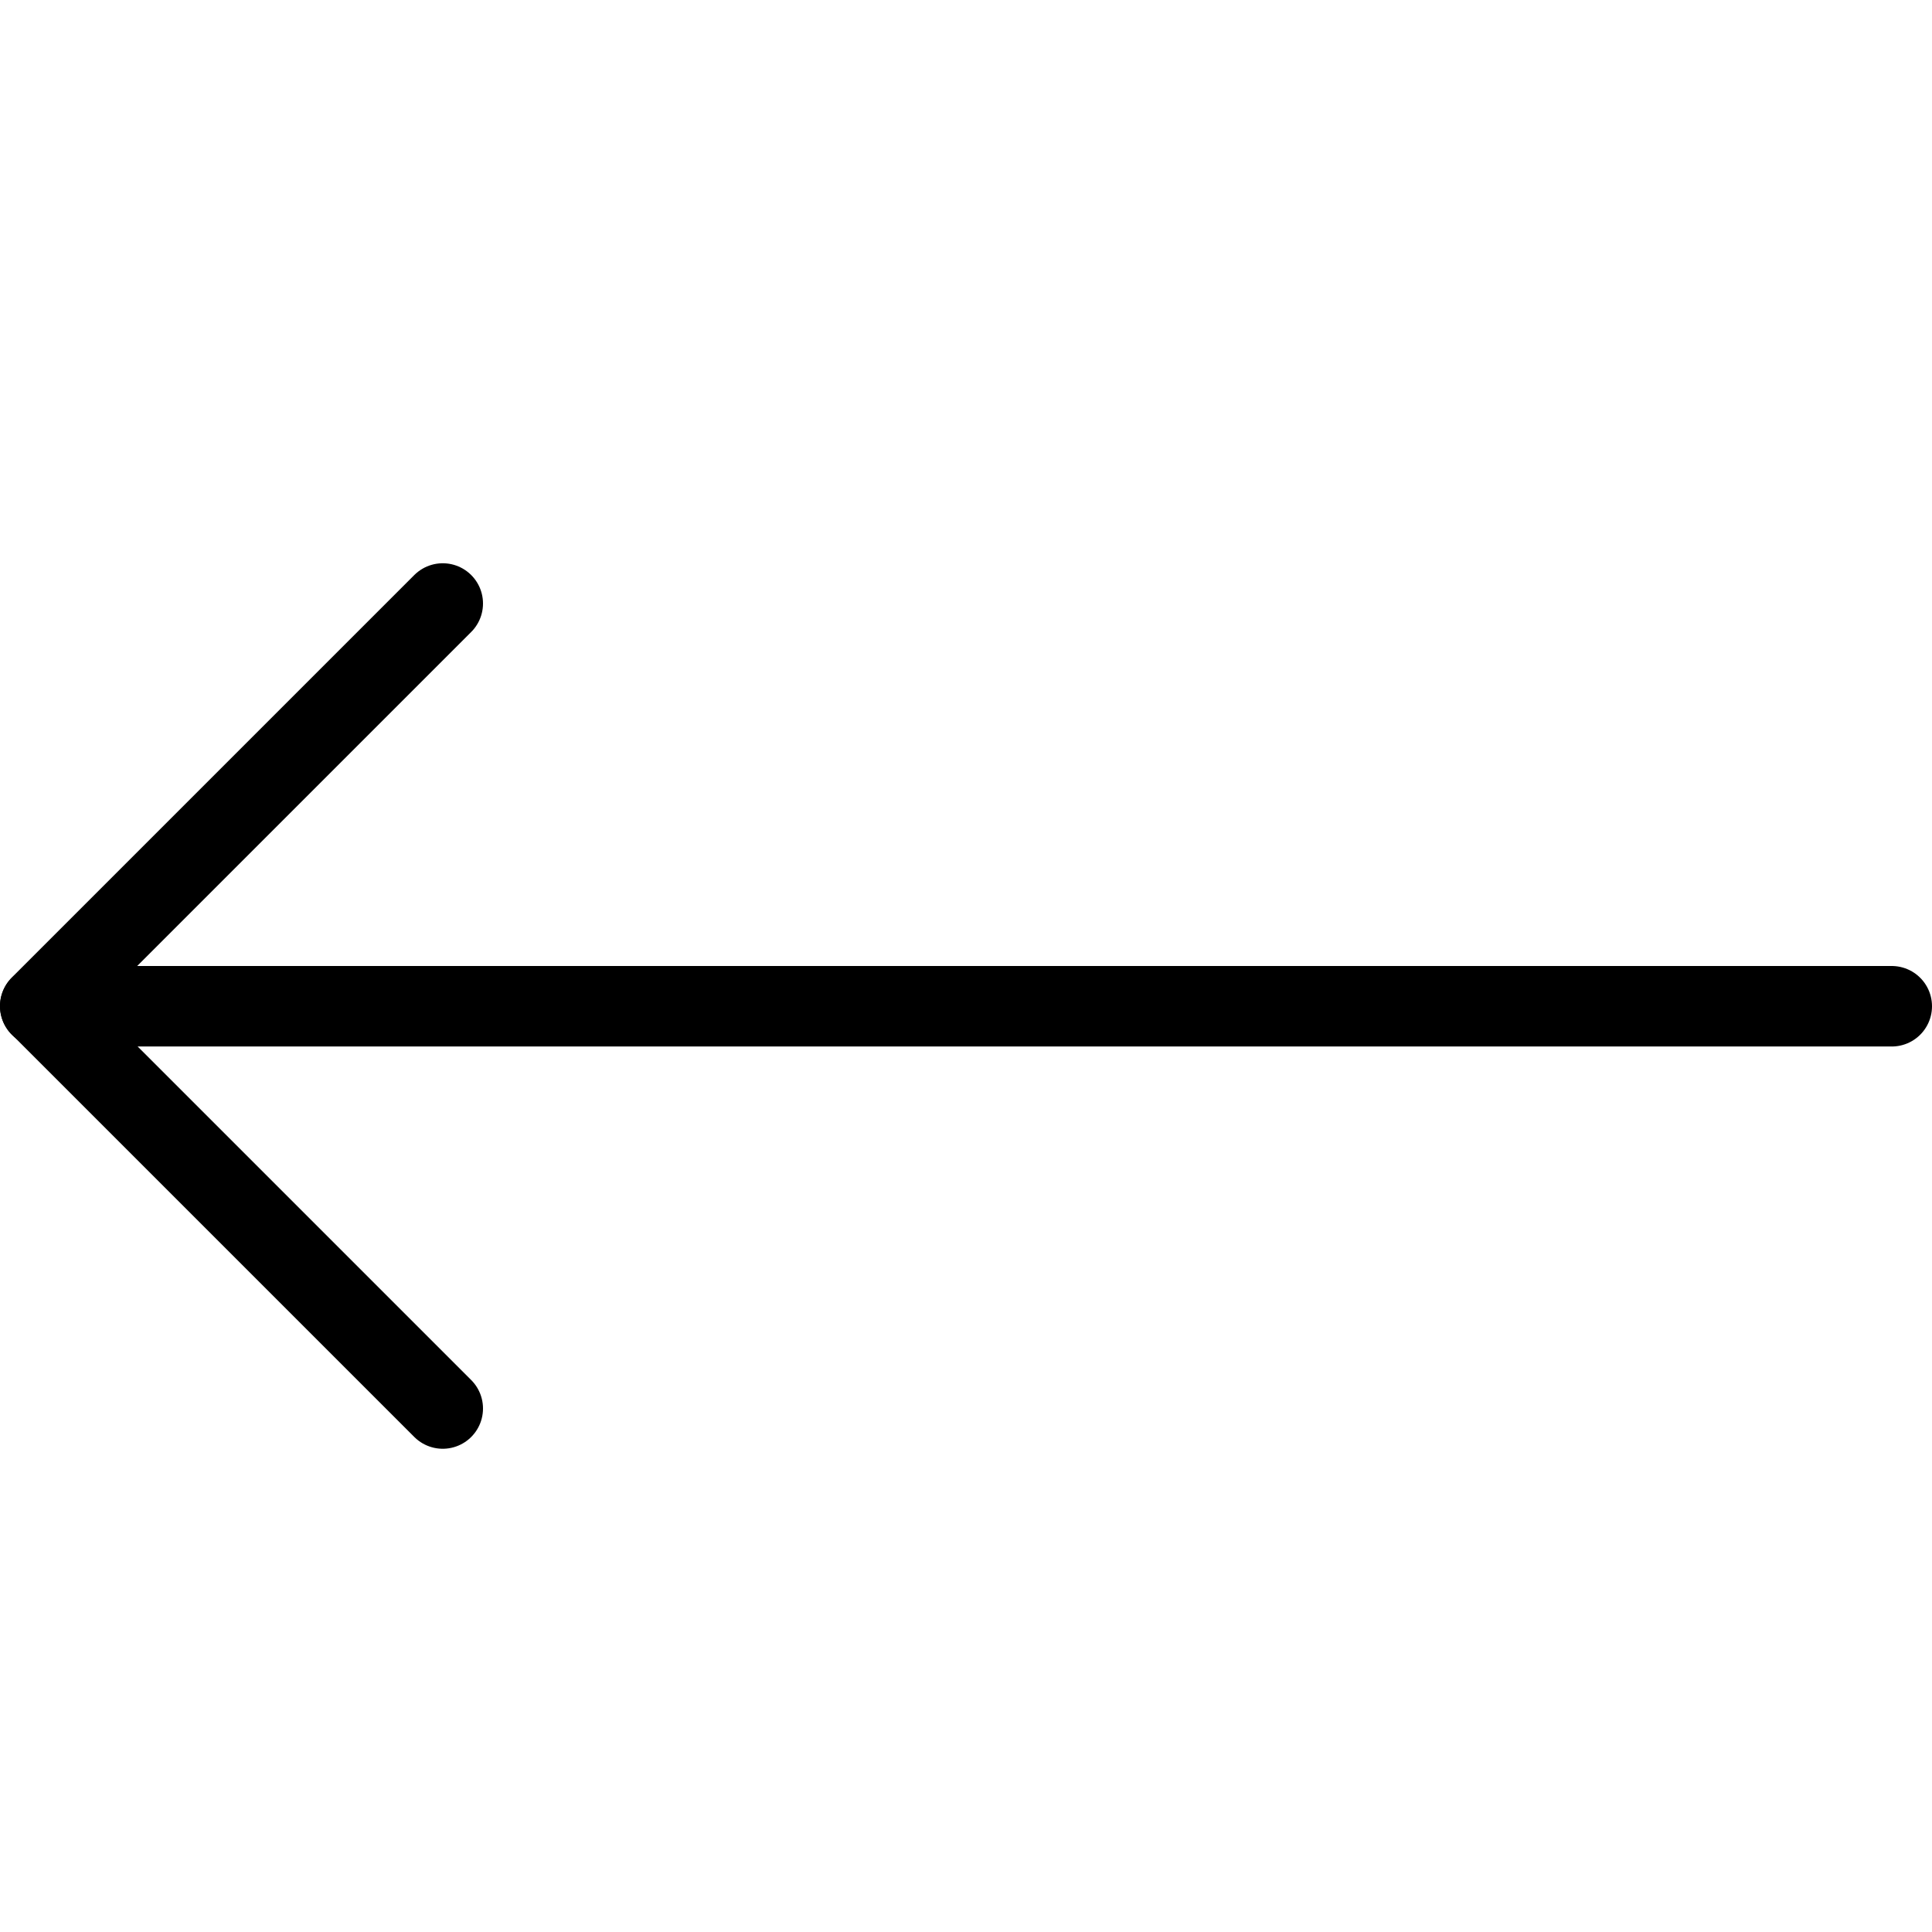
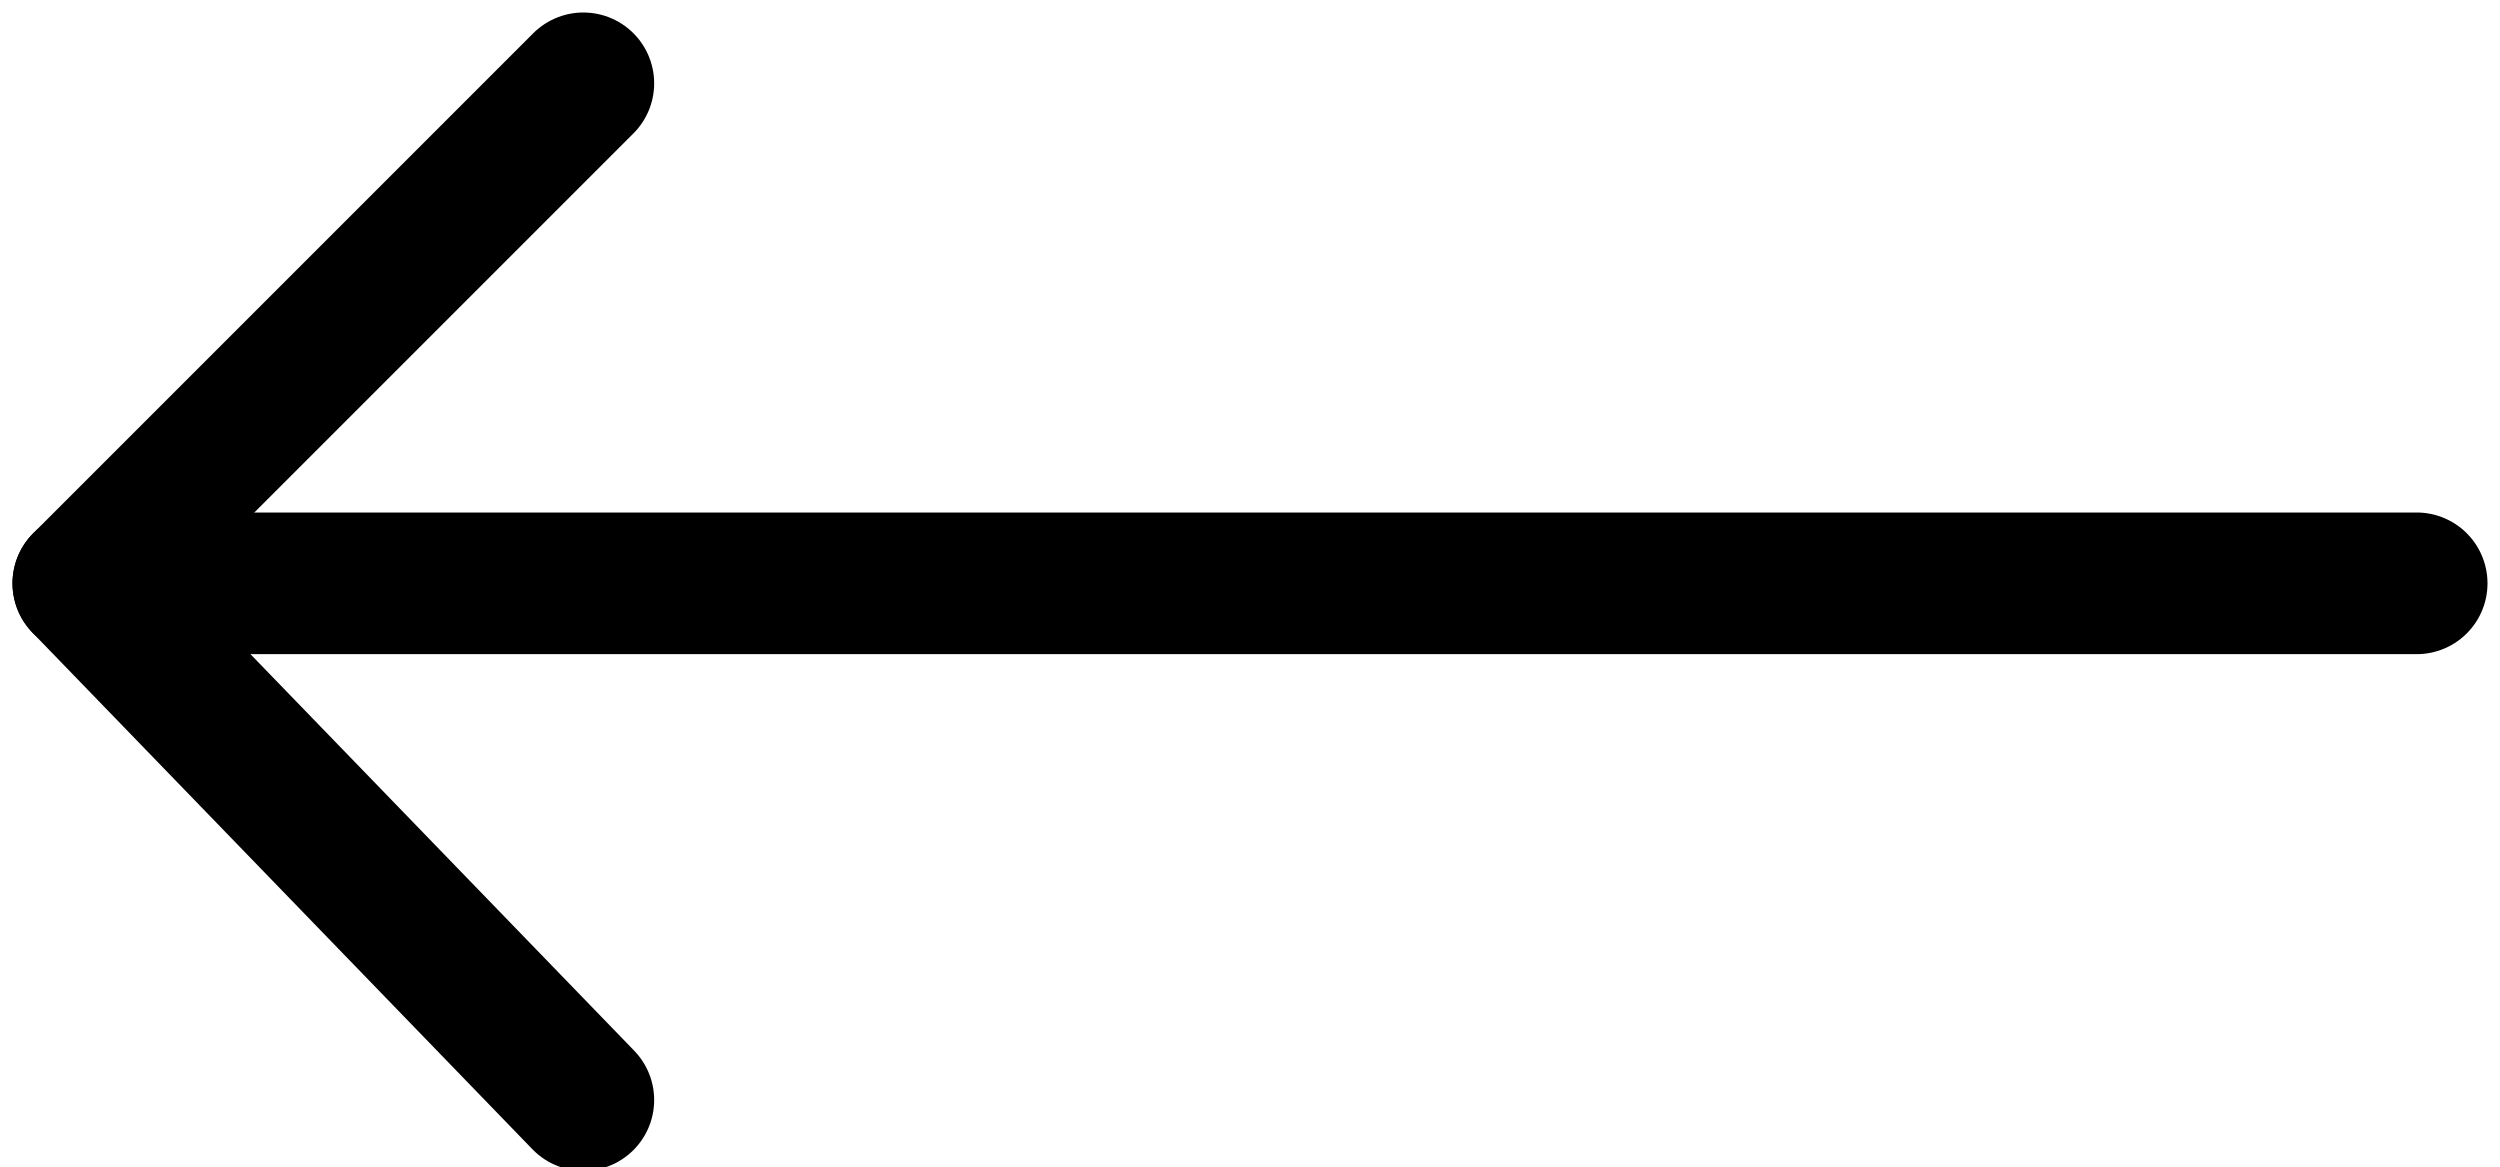
- <svg xmlns="http://www.w3.org/2000/svg" version="1.1" viewBox="0 0 24 24">
-   <g stroke-linecap="round" stroke-width="1" stroke="#000" fill="none" stroke-linejoin="round">
-     <polyline points="5.5,17.497 .5,12.497 5.5,7.497" />
-     <line x1=".5" x2="23.5" y1="12.5" y2="12.5" />
+ <svg xmlns="http://www.w3.org/2000/svg" version="1.1" id="Layer_1" x="0px" y="0px" viewBox="0 0 15 7" style="enable-background:new 0 0 15 7;" xml:space="preserve">
+   <style type="text/css">
+ 	.st0{fill:none;stroke:#000000;stroke-width:0.85;stroke-linecap:round;stroke-linejoin:round;}
+ </style>
+   <g>
+     <polyline class="st0" points="3.5,6.6 0.5,3.5 3.5,0.5  " />
+     <line class="st0" x1="0.5" y1="3.5" x2="14.5" y2="3.5" />
  </g>
</svg>
